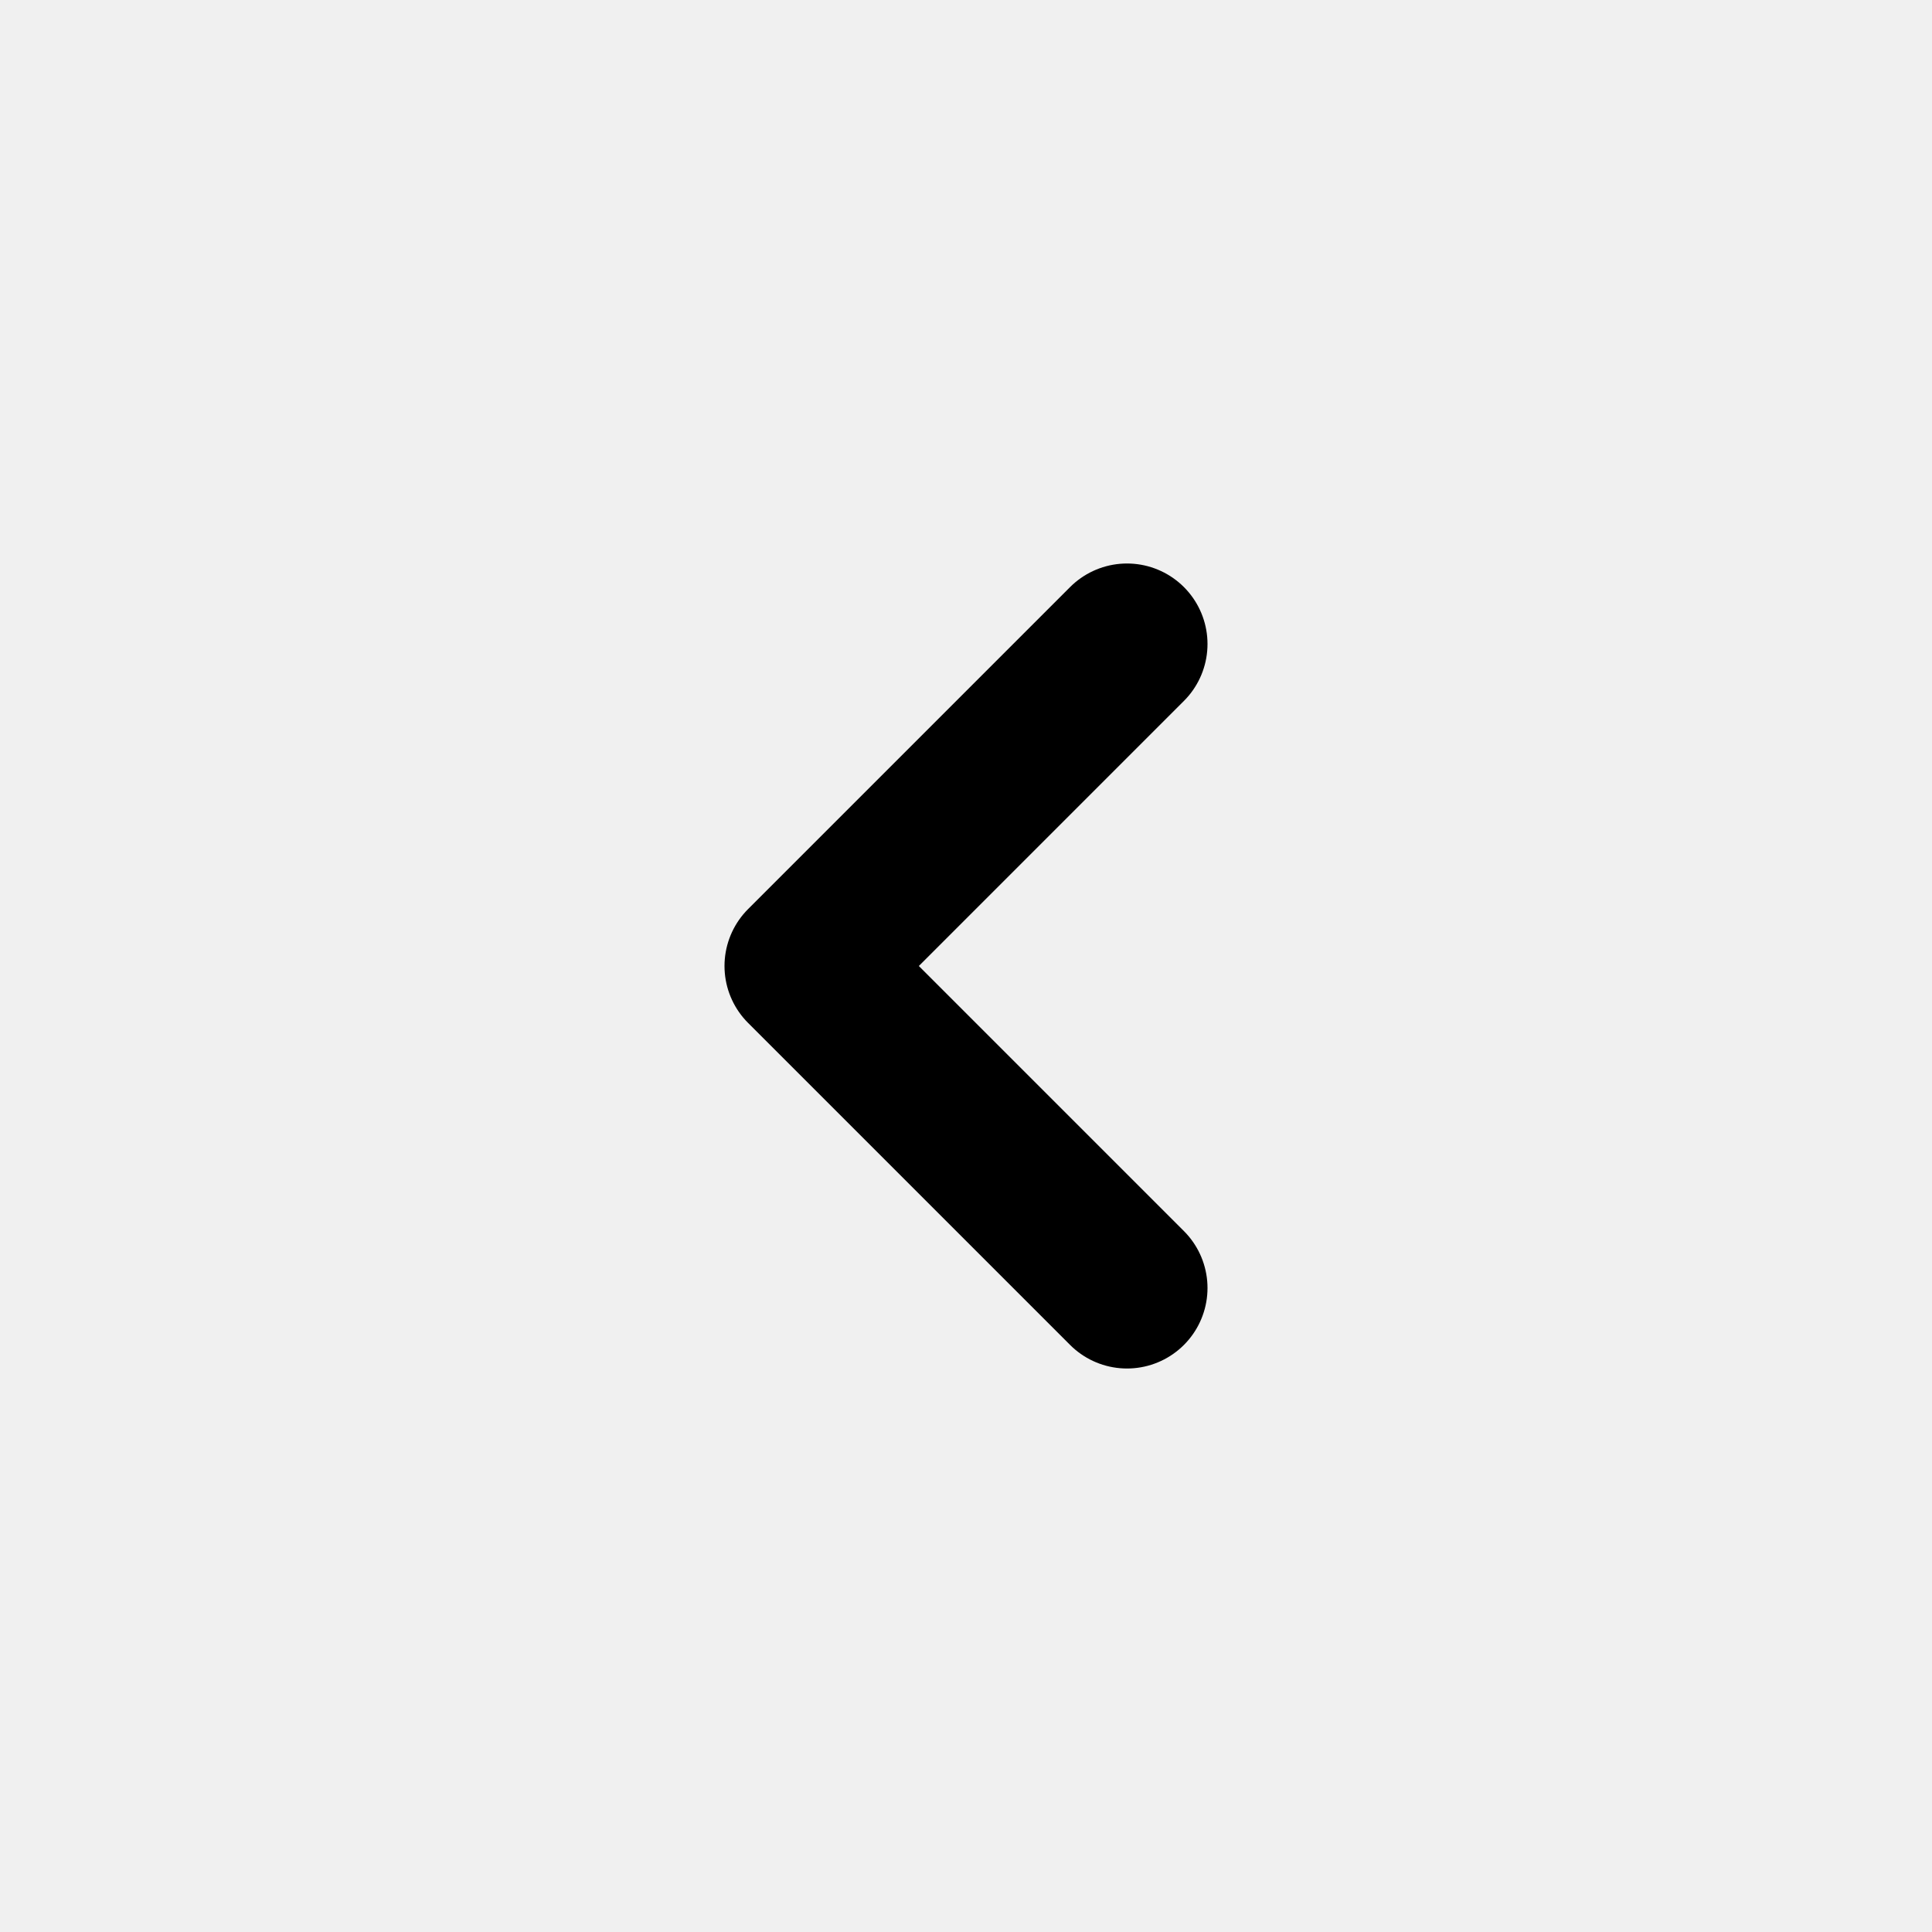
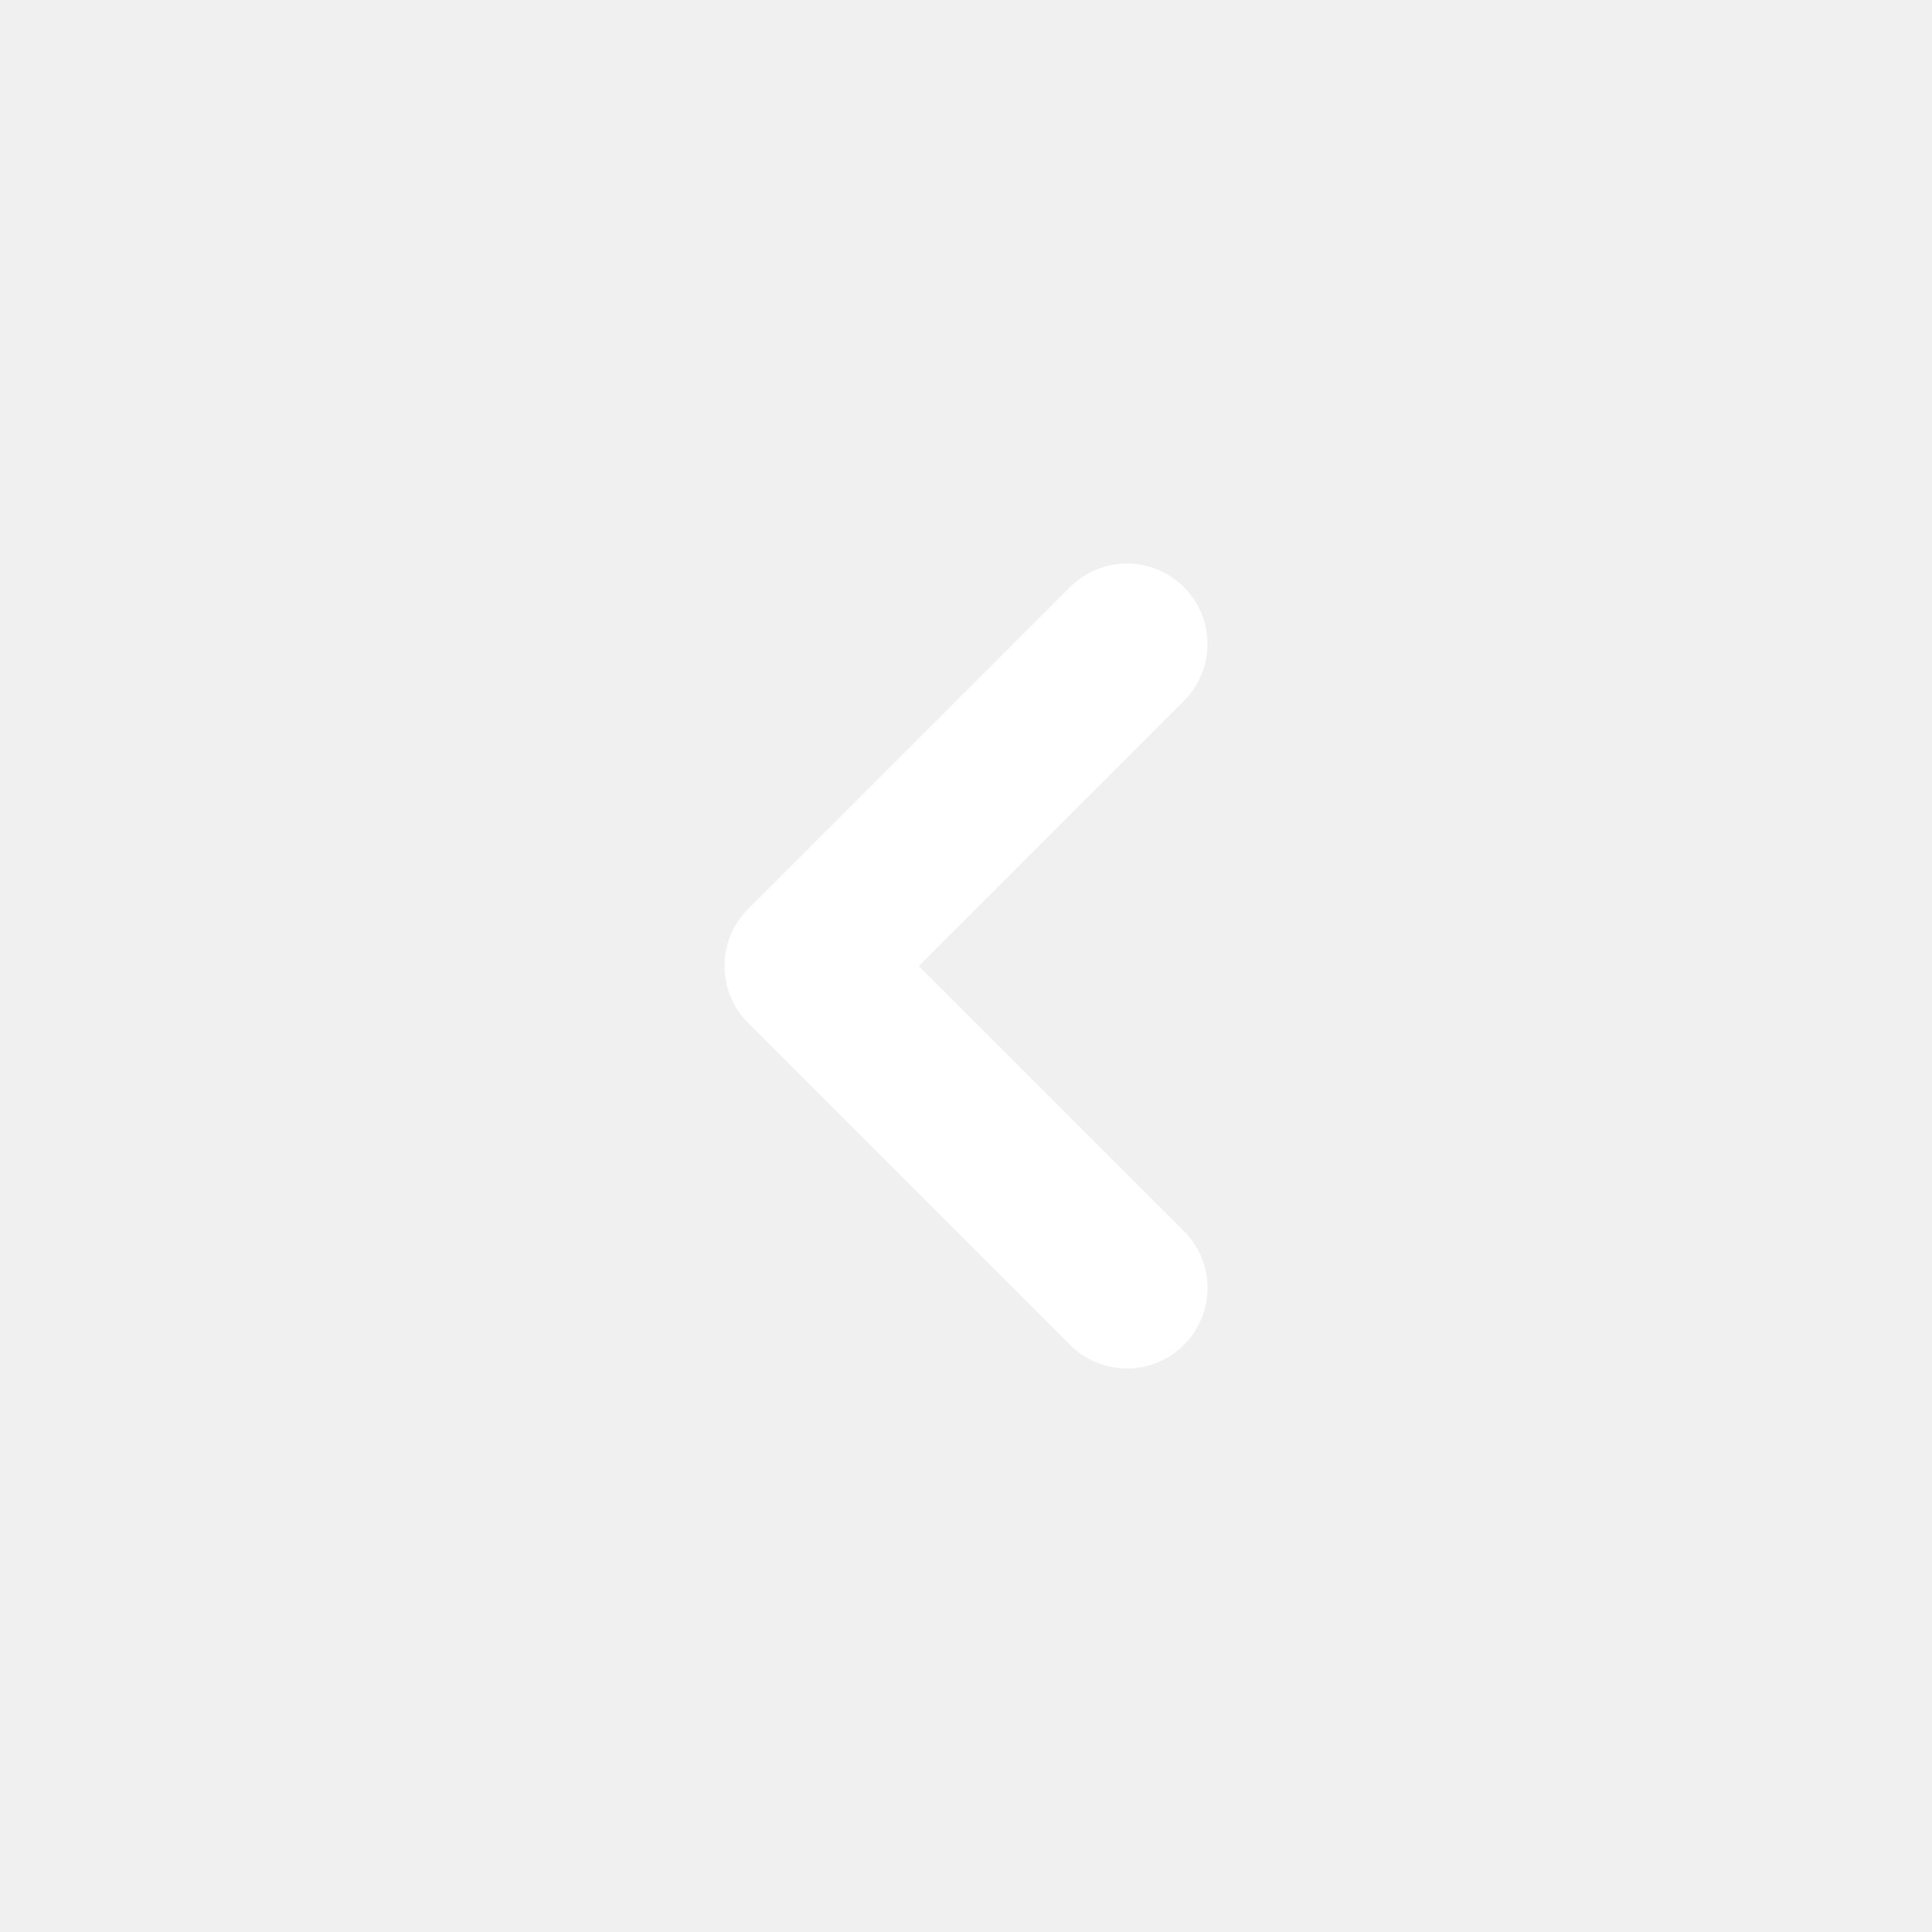
<svg xmlns="http://www.w3.org/2000/svg" width="24" height="24" viewBox="0 0 24 24" fill="none">
-   <path d="M14 8L10 12L14 16" stroke="black" stroke-width="2" stroke-linecap="round" stroke-linejoin="round" />
+   <path d="M14 8L10 12L14 16" stroke="#ffffff" stroke-width="2" stroke-linecap="round" stroke-linejoin="round" />
</svg>
